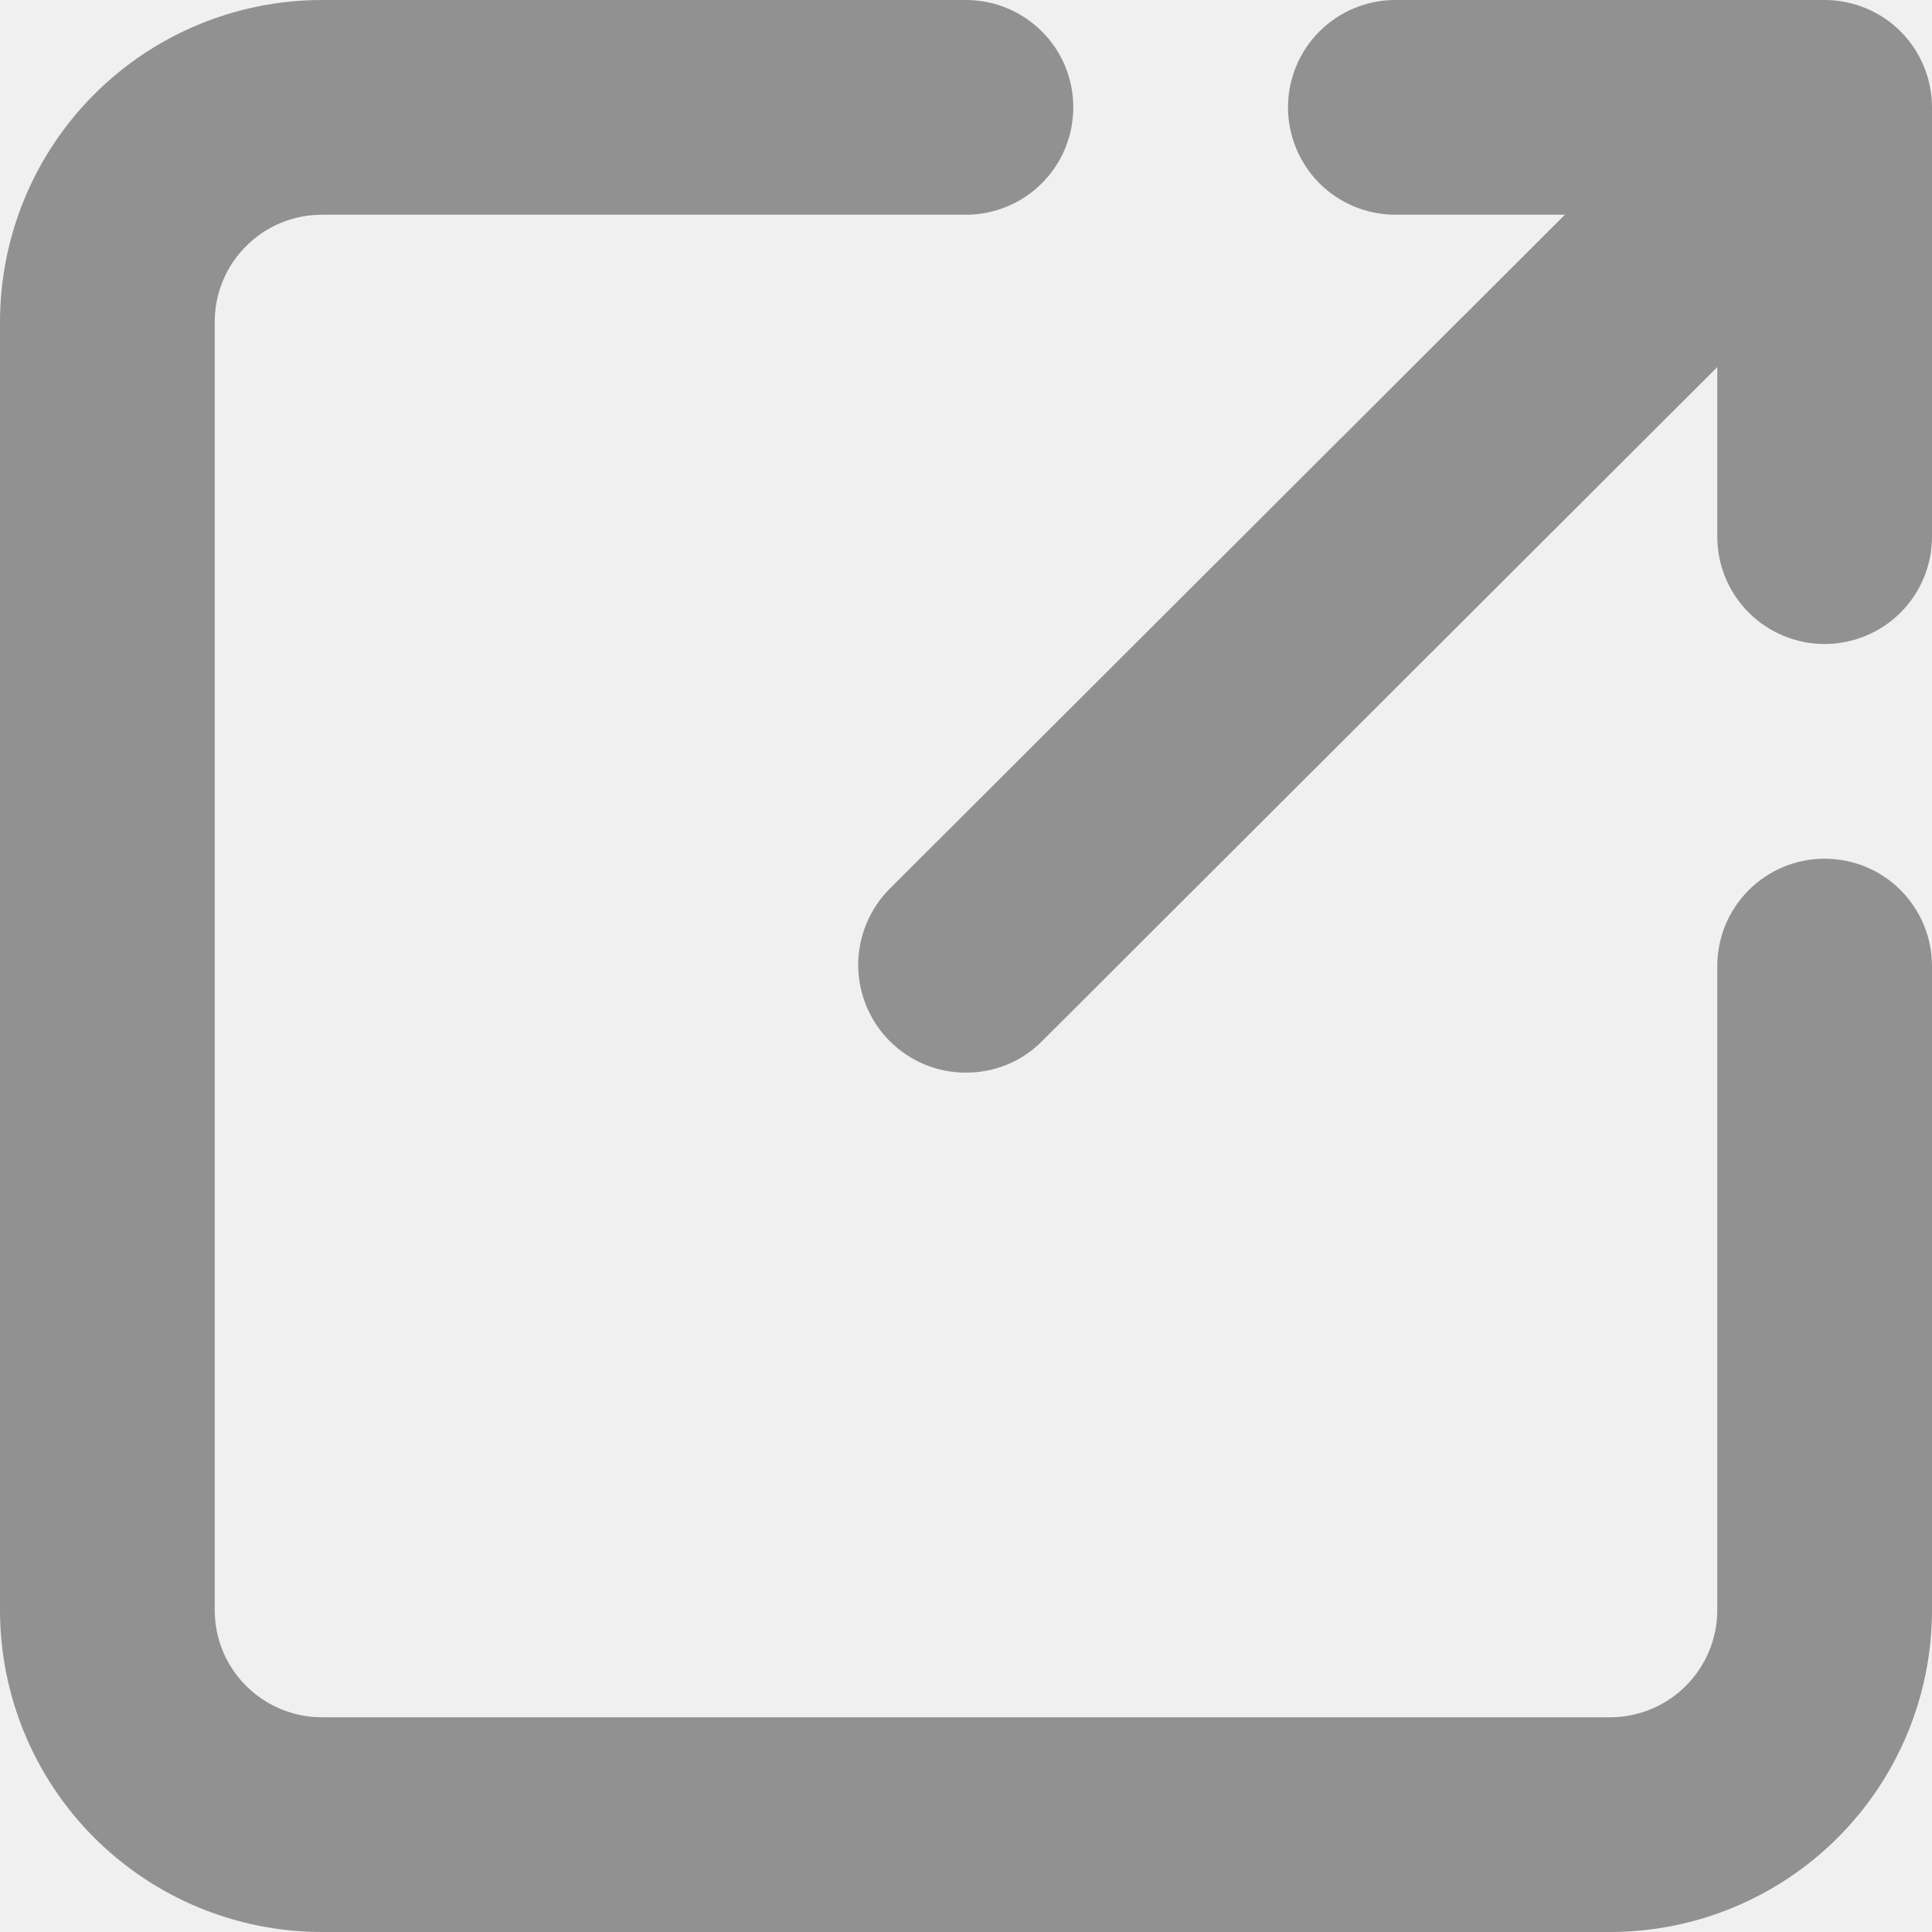
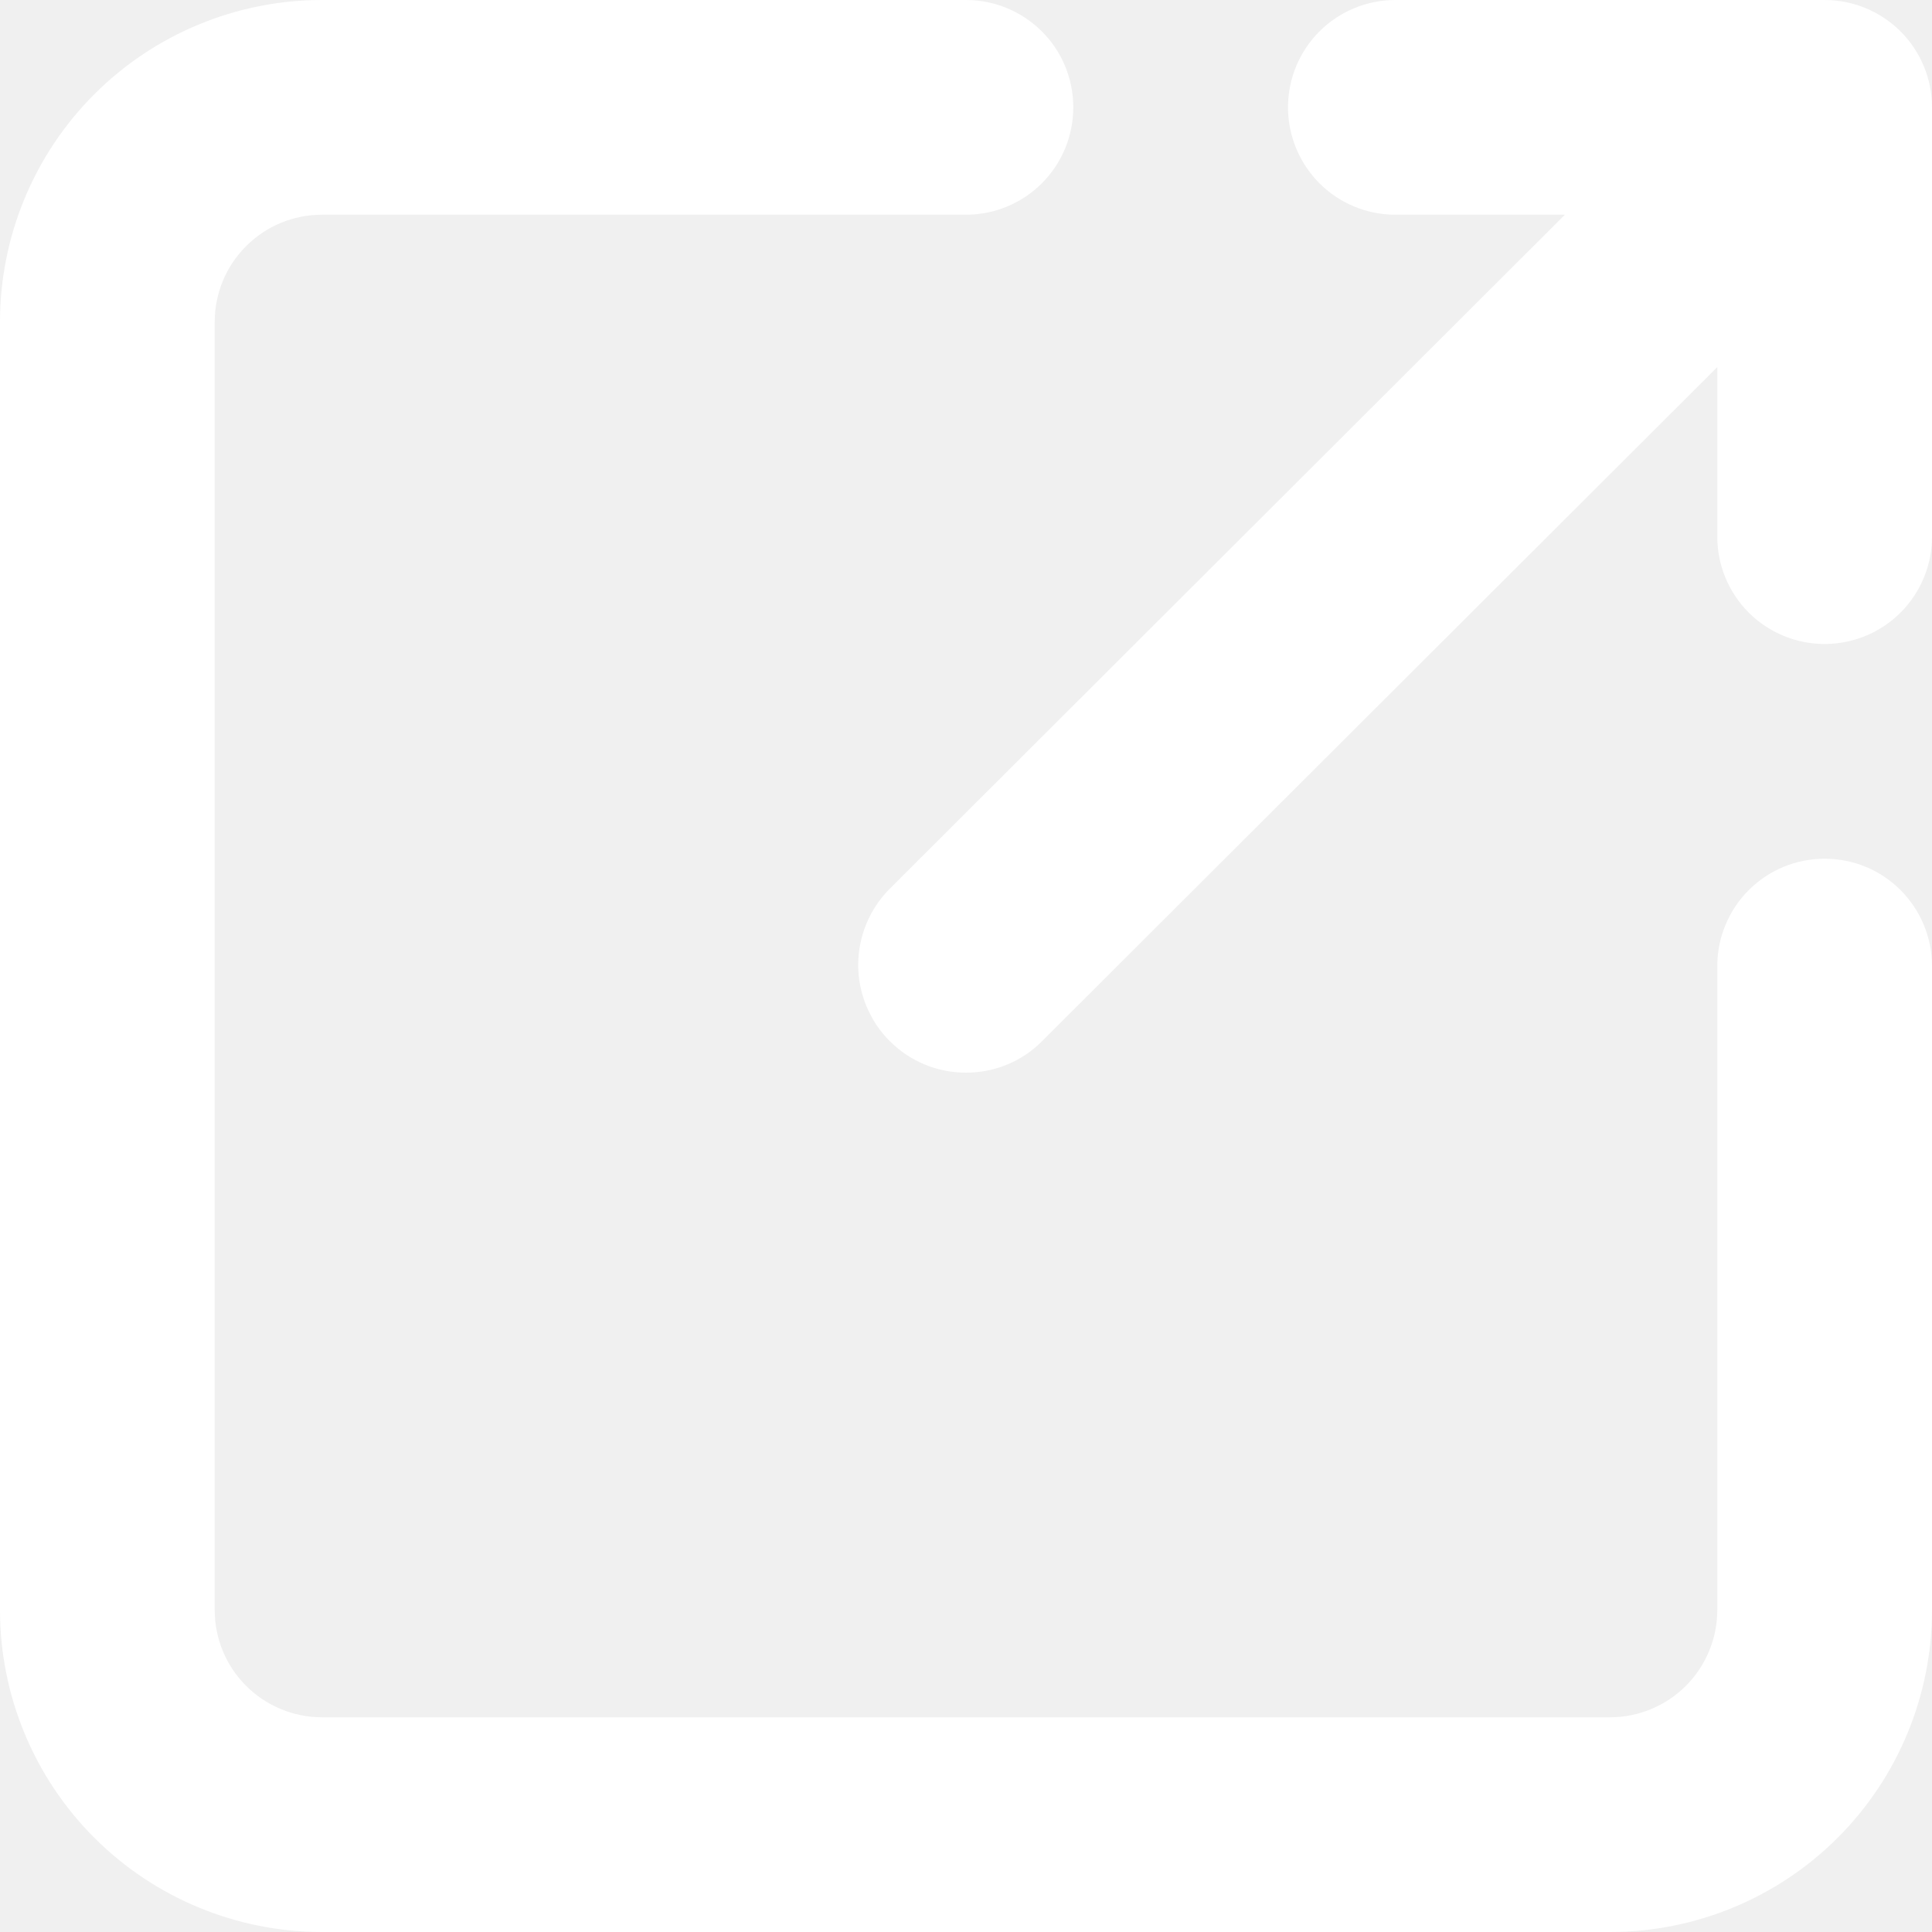
<svg xmlns="http://www.w3.org/2000/svg" width="15" height="15" viewBox="0 0 15 15" fill="none">
-   <path d="M14.167 6.667C13.946 6.667 13.734 6.754 13.577 6.911C13.421 7.067 13.333 7.279 13.333 7.5V12.5C13.333 12.721 13.245 12.933 13.089 13.089C12.933 13.245 12.721 13.333 12.5 13.333H2.5C2.279 13.333 2.067 13.245 1.911 13.089C1.754 12.933 1.667 12.721 1.667 12.5V2.5C1.667 2.279 1.754 2.067 1.911 1.911C2.067 1.754 2.279 1.667 2.5 1.667H7.5C7.721 1.667 7.933 1.579 8.089 1.423C8.246 1.266 8.333 1.054 8.333 0.833C8.333 0.612 8.246 0.4 8.089 0.244C7.933 0.088 7.721 0 7.5 0H2.5C1.837 0 1.201 0.263 0.732 0.732C0.263 1.201 0 1.837 0 2.5V12.5C0 13.163 0.263 13.799 0.732 14.268C1.201 14.737 1.837 15 2.5 15H12.5C13.163 15 13.799 14.737 14.268 14.268C14.737 13.799 15 13.163 15 12.5V7.5C15 7.279 14.912 7.067 14.756 6.911C14.6 6.754 14.388 6.667 14.167 6.667Z" fill="#919191" />
-   <path d="M10.833 1.667H12.15L6.908 6.9C6.83 6.978 6.769 7.07 6.727 7.171C6.685 7.273 6.663 7.382 6.663 7.492C6.663 7.602 6.685 7.71 6.727 7.812C6.769 7.913 6.83 8.006 6.908 8.083C6.986 8.161 7.078 8.223 7.18 8.265C7.281 8.307 7.39 8.328 7.5 8.328C7.61 8.328 7.719 8.307 7.82 8.265C7.922 8.223 8.014 8.161 8.091 8.083L13.333 2.85V4.167C13.333 4.388 13.421 4.6 13.577 4.756C13.733 4.912 13.945 5 14.166 5C14.387 5 14.6 4.912 14.756 4.756C14.912 4.6 15 4.388 15 4.167V0.833C15 0.612 14.912 0.4 14.756 0.244C14.6 0.088 14.387 0 14.166 0H10.833C10.612 0 10.4 0.088 10.244 0.244C10.088 0.4 10 0.612 10 0.833C10 1.054 10.088 1.266 10.244 1.423C10.4 1.579 10.612 1.667 10.833 1.667Z" fill="#919191" />
+   <path d="M14.167 6.667C13.946 6.667 13.734 6.754 13.577 6.911C13.421 7.067 13.333 7.279 13.333 7.5V12.5C13.333 12.721 13.245 12.933 13.089 13.089C12.933 13.245 12.721 13.333 12.5 13.333H2.5C2.279 13.333 2.067 13.245 1.911 13.089C1.754 12.933 1.667 12.721 1.667 12.5V2.5C1.667 2.279 1.754 2.067 1.911 1.911C2.067 1.754 2.279 1.667 2.5 1.667H7.5C7.721 1.667 7.933 1.579 8.089 1.423C8.246 1.266 8.333 1.054 8.333 0.833C8.333 0.612 8.246 0.4 8.089 0.244C7.933 0.088 7.721 0 7.5 0H2.5C1.837 0 1.201 0.263 0.732 0.732C0.263 1.201 0 1.837 0 2.5V12.5C0 13.163 0.263 13.799 0.732 14.268C1.201 14.737 1.837 15 2.5 15H12.5C13.163 15 13.799 14.737 14.268 14.268C14.737 13.799 15 13.163 15 12.5V7.5C15 7.279 14.912 7.067 14.756 6.911C14.6 6.754 14.388 6.667 14.167 6.667Z" fill="white" />
+   <path d="M10.833 1.667H12.15L6.908 6.9C6.83 6.978 6.769 7.07 6.727 7.171C6.685 7.273 6.663 7.382 6.663 7.492C6.663 7.602 6.685 7.71 6.727 7.812C6.769 7.913 6.83 8.006 6.908 8.083C6.986 8.161 7.078 8.223 7.18 8.265C7.281 8.307 7.39 8.328 7.5 8.328C7.61 8.328 7.719 8.307 7.82 8.265C7.922 8.223 8.014 8.161 8.091 8.083L13.333 2.85V4.167C13.333 4.388 13.421 4.6 13.577 4.756C13.733 4.912 13.945 5 14.166 5C14.387 5 14.6 4.912 14.756 4.756C14.912 4.6 15 4.388 15 4.167V0.833C15 0.612 14.912 0.4 14.756 0.244C14.6 0.088 14.387 0 14.166 0H10.833C10.612 0 10.4 0.088 10.244 0.244C10.088 0.4 10 0.612 10 0.833C10 1.054 10.088 1.266 10.244 1.423C10.4 1.579 10.612 1.667 10.833 1.667Z" fill="white" />
</svg>
